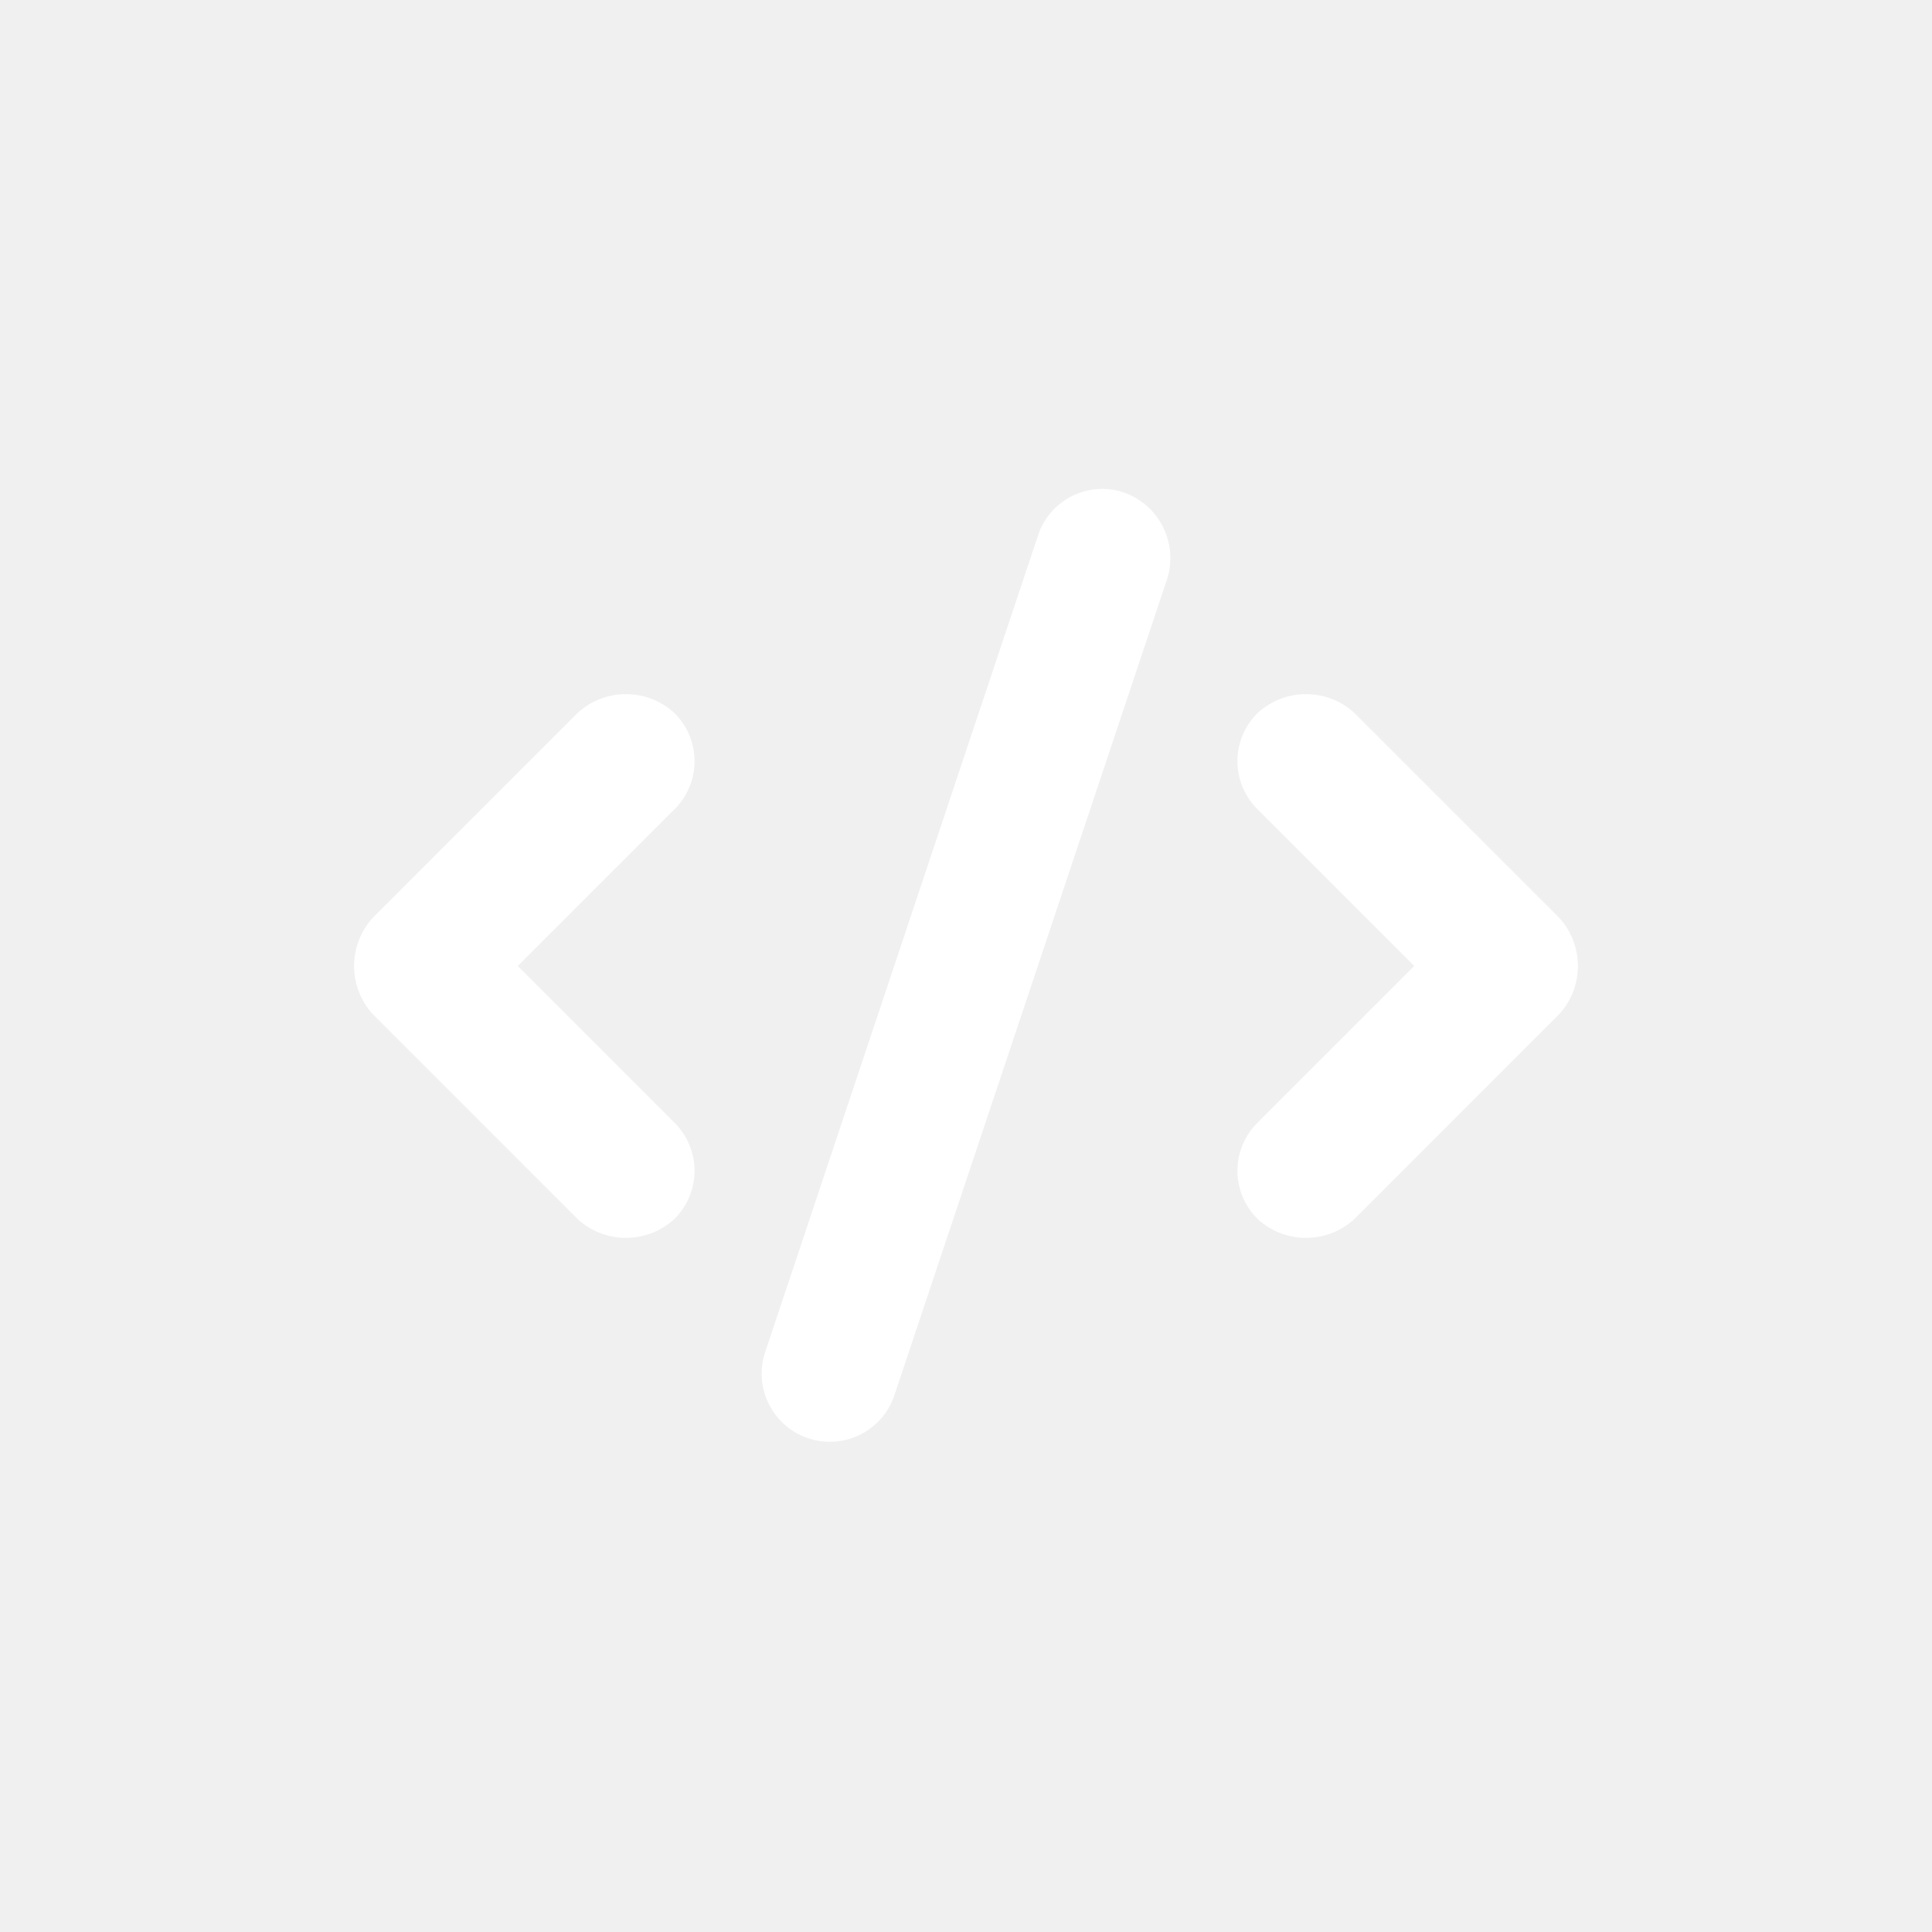
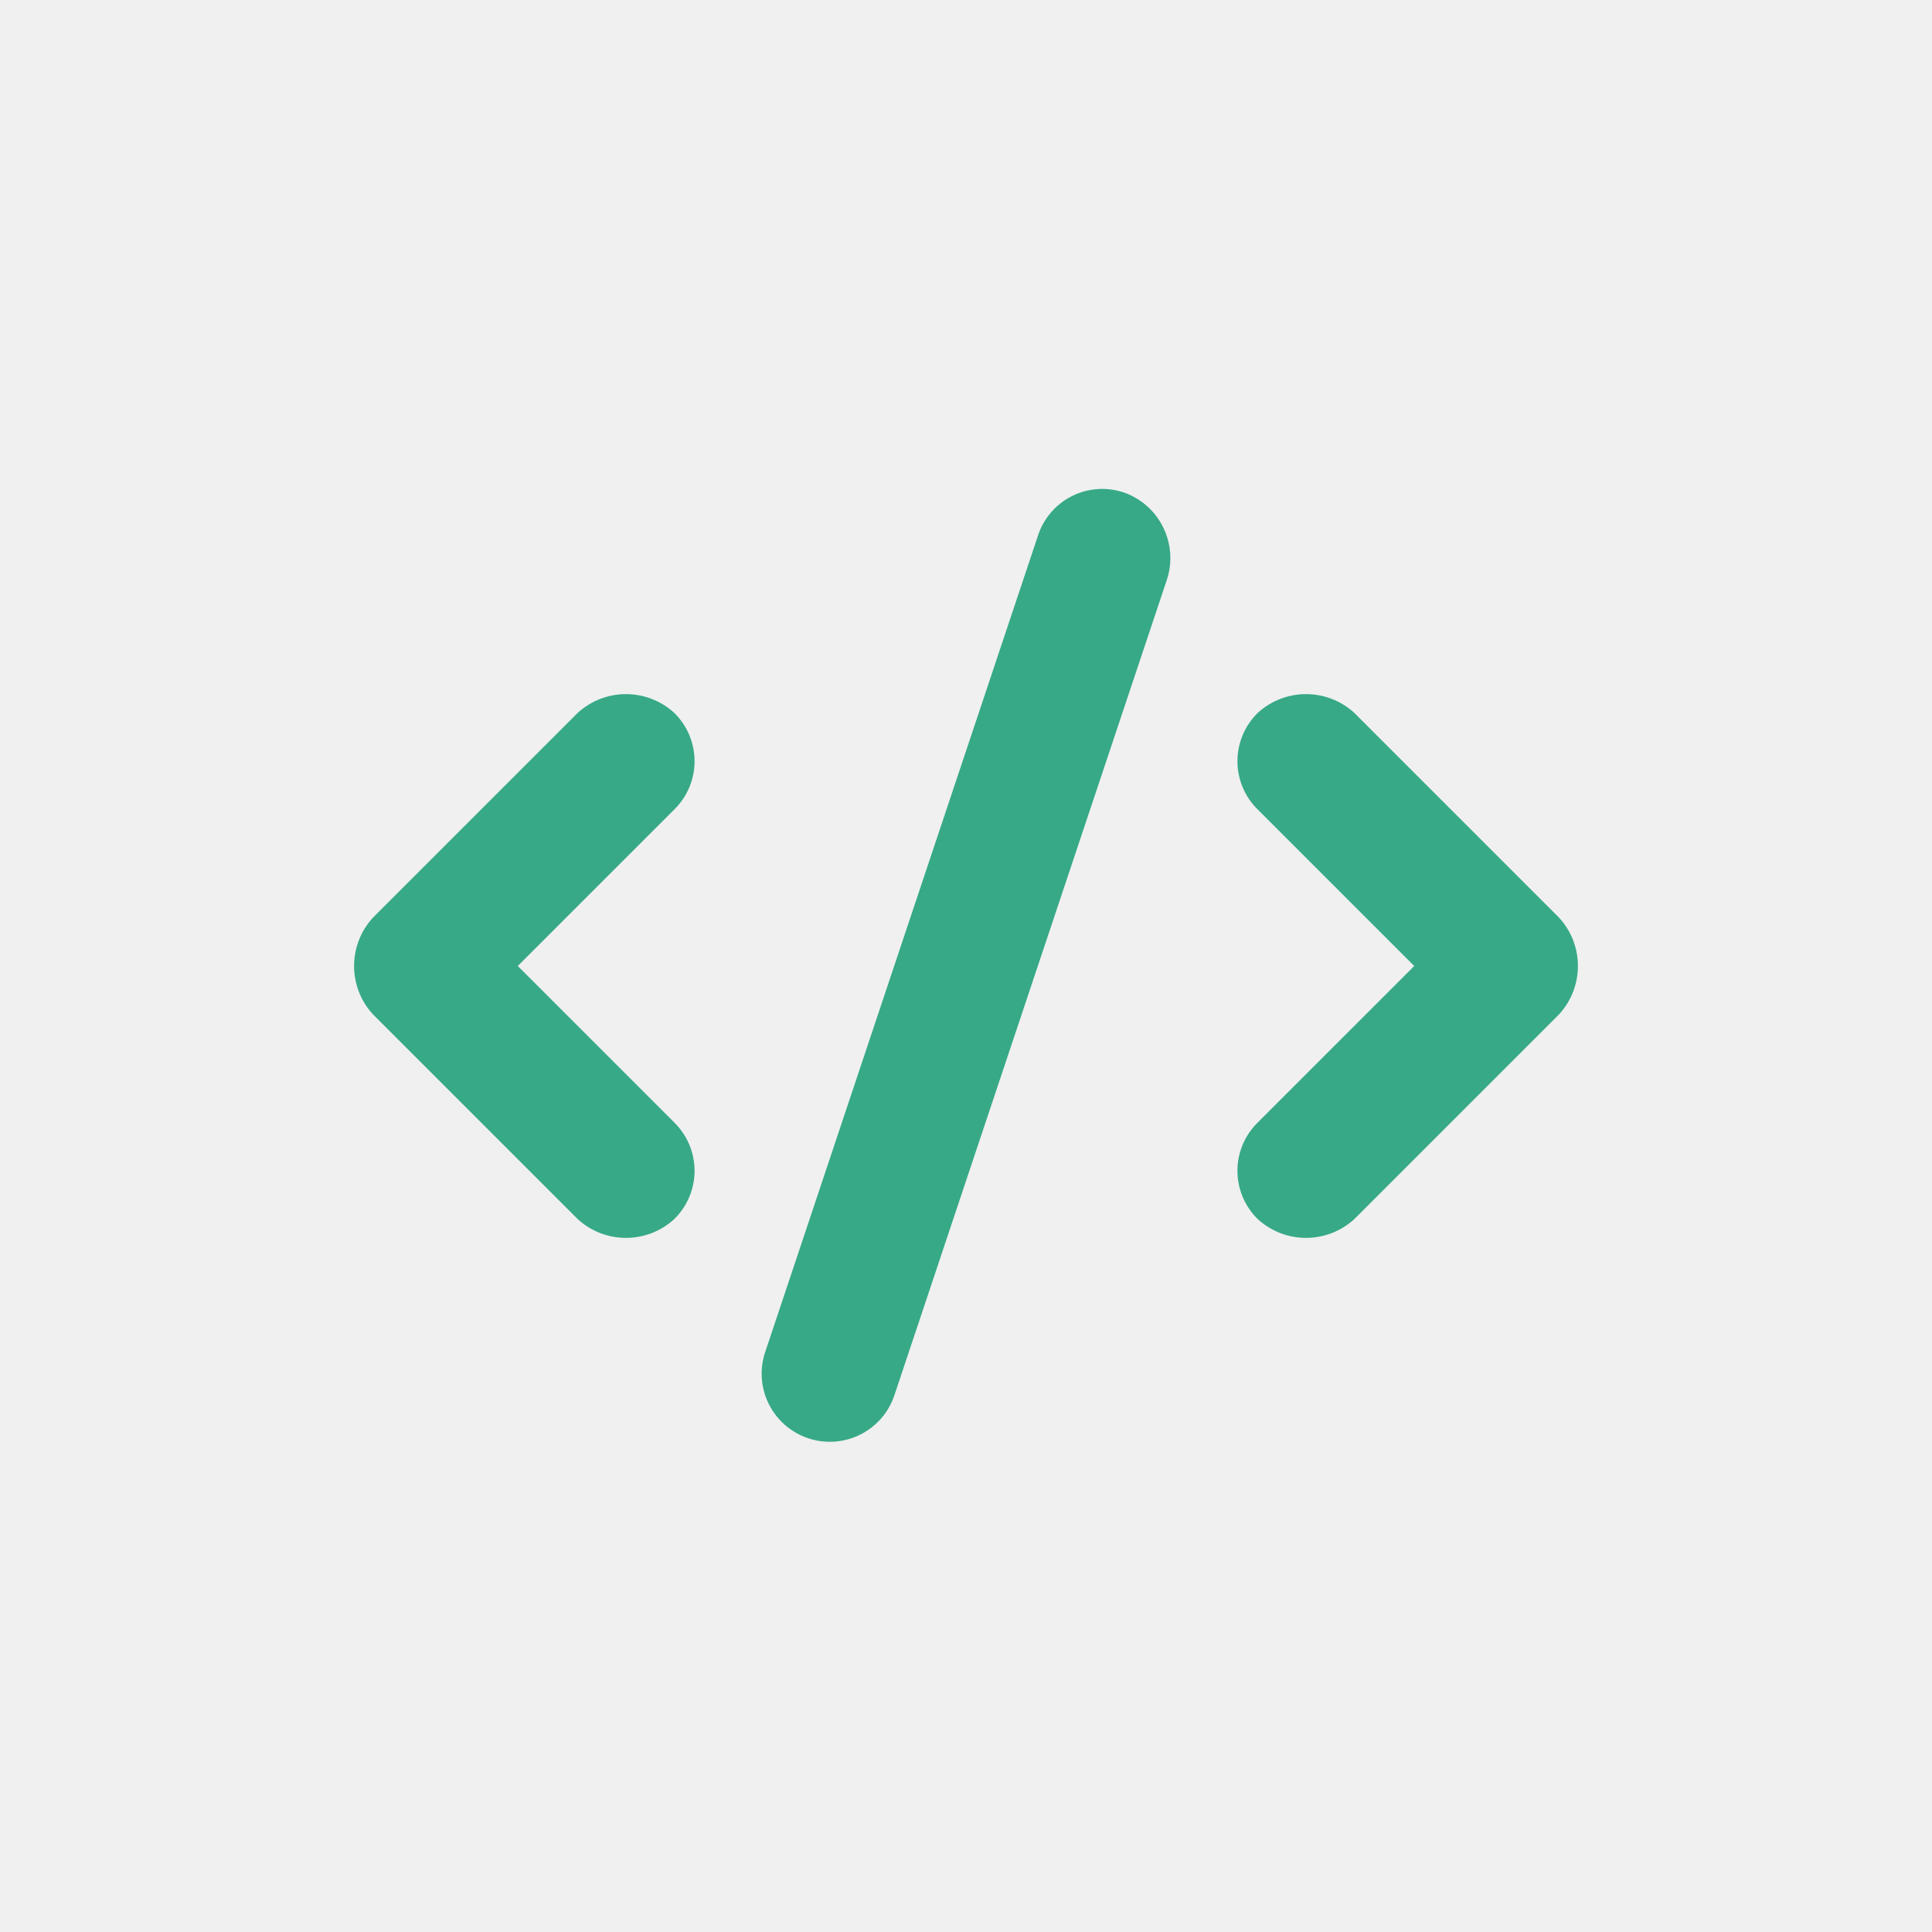
<svg xmlns="http://www.w3.org/2000/svg" class="svg-snoweb svg-theme-dark" x="0" y="0" width="100%" height="100%" viewBox="0 0 100 100" preserveAspectRatio="xMidYMid meet">
  <defs>
    <style>
        
            
            
            
        

        .svg-fill-primary {
-             fill: #FFF;
+             fill: #37A987;
        }

        .svg-fill-secondary {
            fill: #65CDAE;
        }

        .svg-fill-tertiary {
            fill: #37A987;
        }

        .svg-stroke-primary {
-             stroke: #FFF;
+             stroke: #37A987;
        }

        .svg-stroke-secondary {
            stroke: #65CDAE;
        }

        .svg-stroke-tertiary {
            stroke: #37A987;
        }
    </style>
  </defs>
  <path d="M58.2,25.5A3.6,3.6,0,0,1,60.4,30L46.3,72.2A3.5,3.5,0,1,1,39.6,70L53.7,27.8A3.5,3.5,0,0,1,58.2,25.5ZM34.9,36.9a3.5,3.5,0,0,1,0,5L26.8,50l8.1,8.1a3.5,3.5,0,0,1,0,5,3.7,3.7,0,0,1-5,0L19.3,52.5a3.7,3.7,0,0,1,0-5L29.9,36.9A3.7,3.7,0,0,1,34.9,36.9Zm30.2,0a3.7,3.7,0,0,1,5,0L80.7,47.5a3.7,3.7,0,0,1,0,5L70.1,63.1a3.7,3.7,0,0,1-5,0,3.5,3.5,0,0,1,0-5L73.2,50l-8.1-8.1A3.5,3.5,0,0,1,65.1,36.9Z" class="svg-fill-primary" fill-rule="evenodd" />
</svg>
